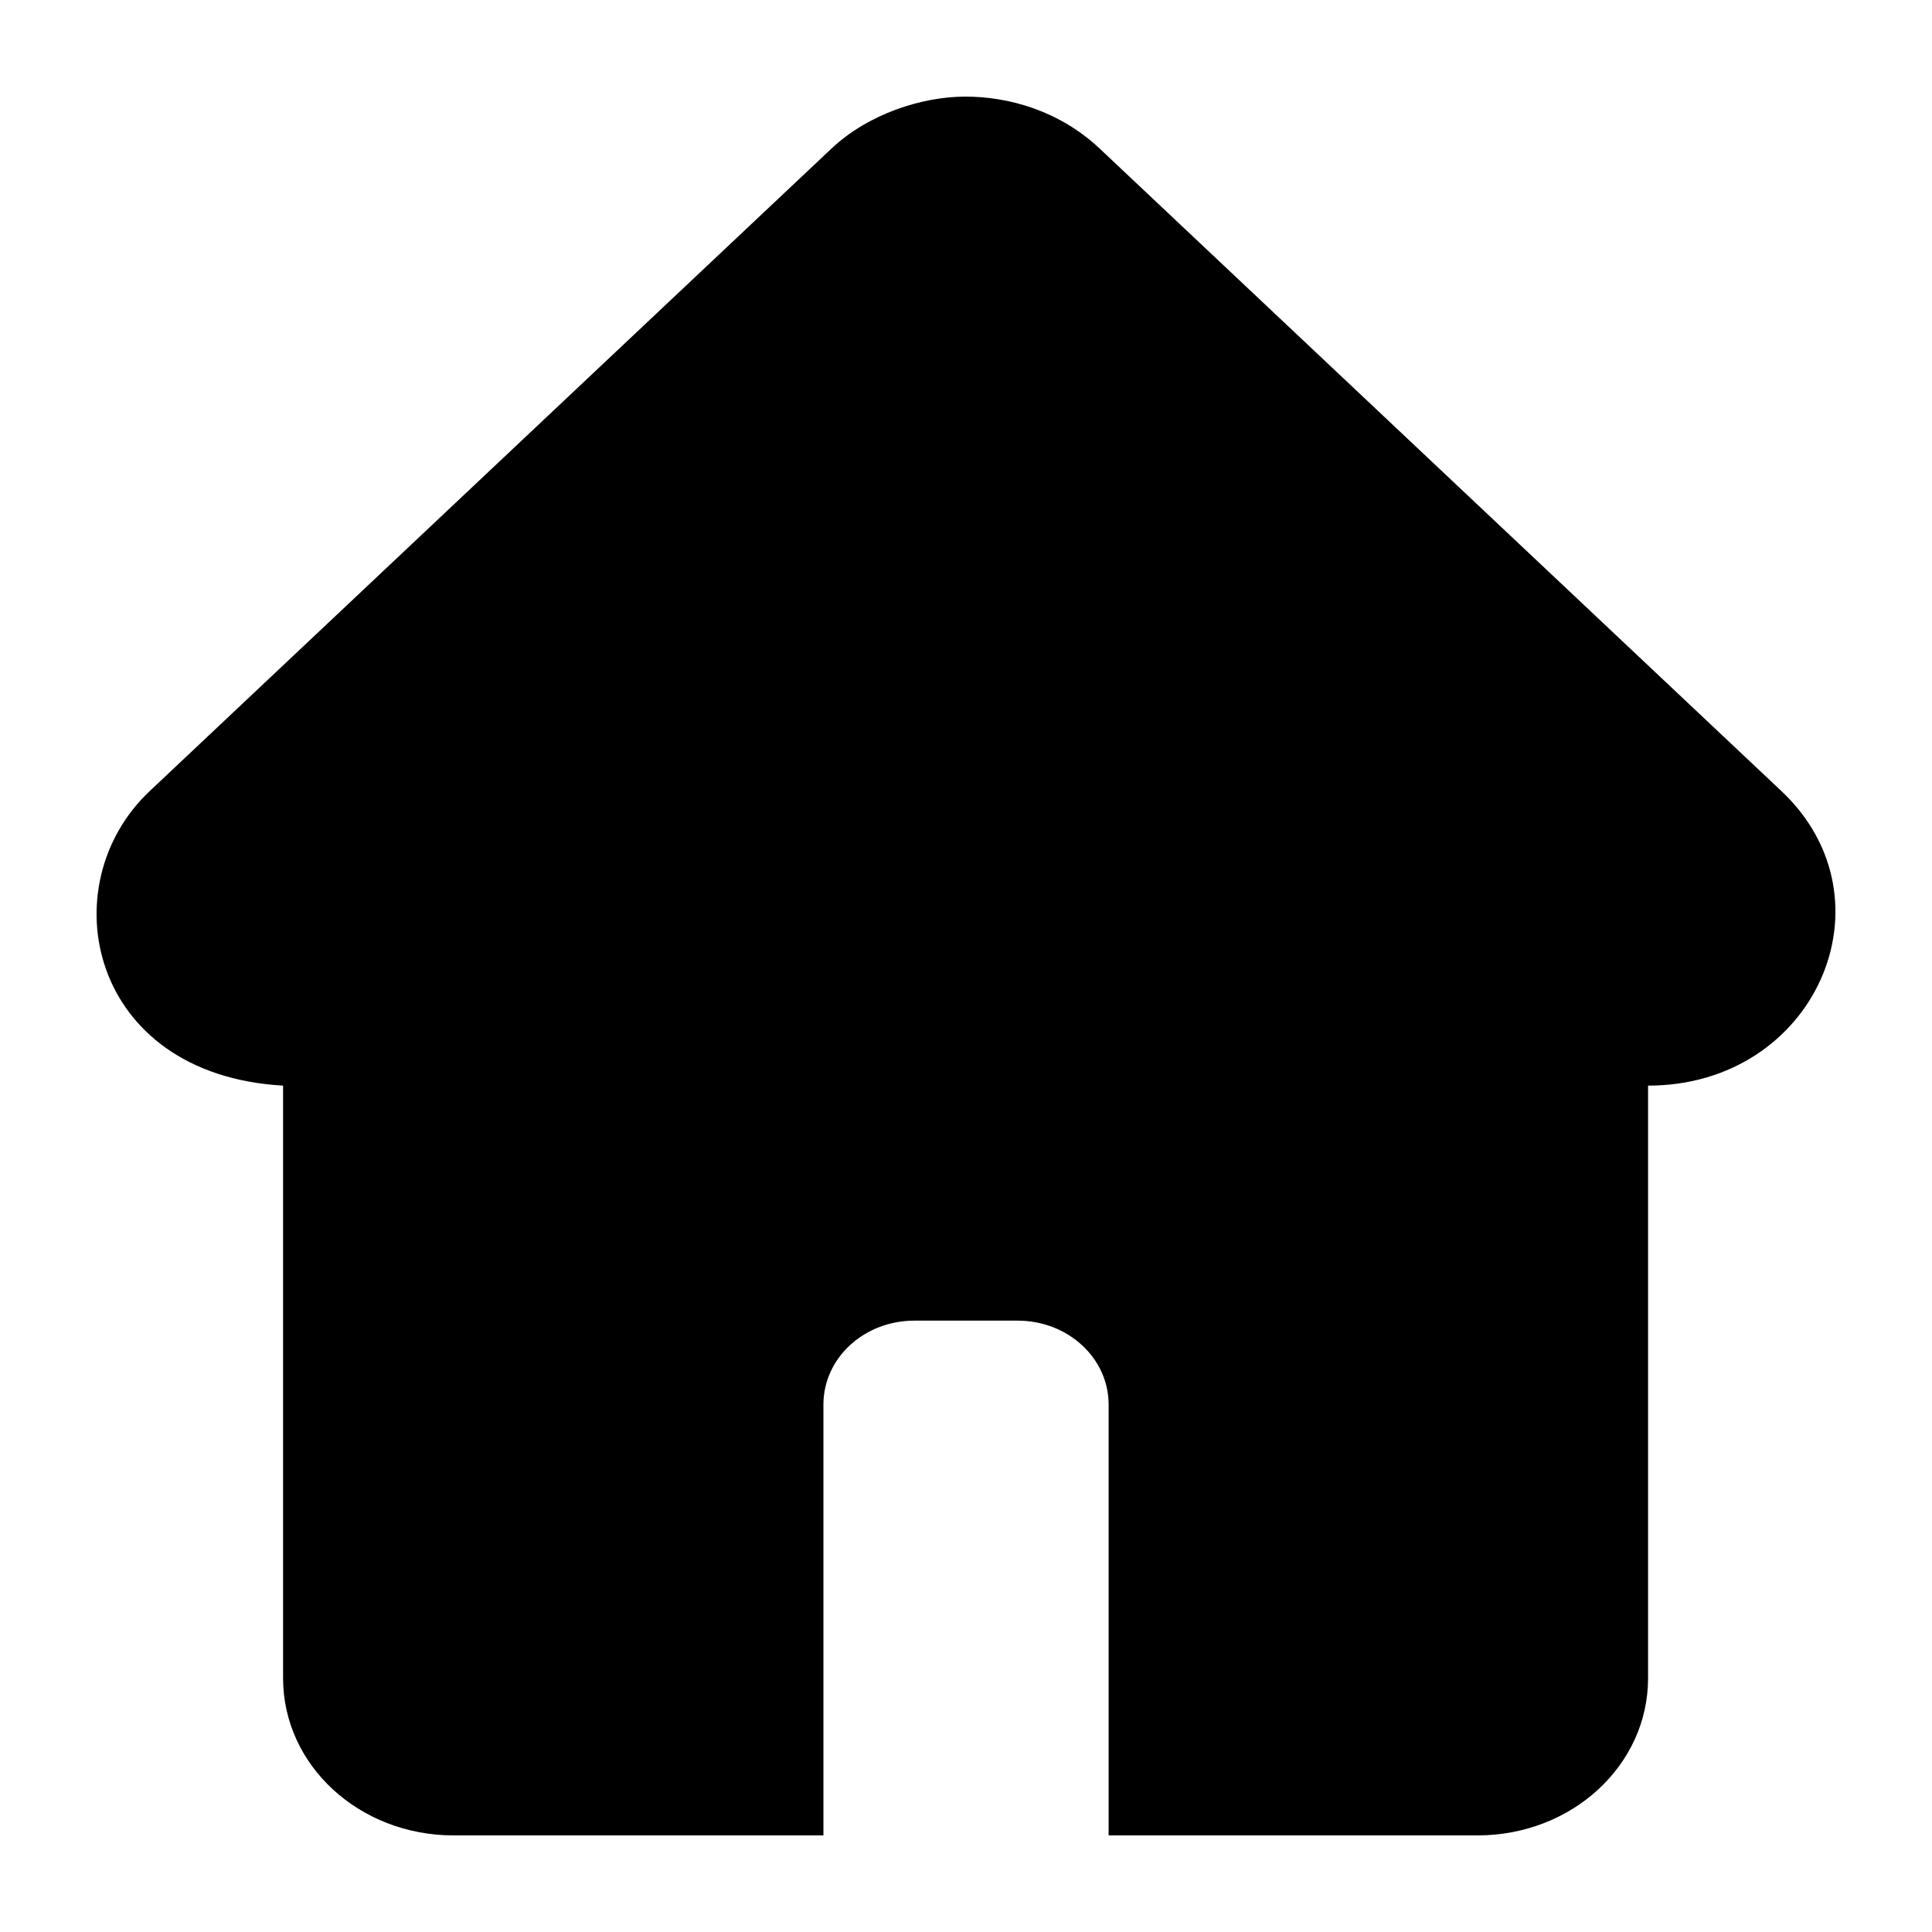
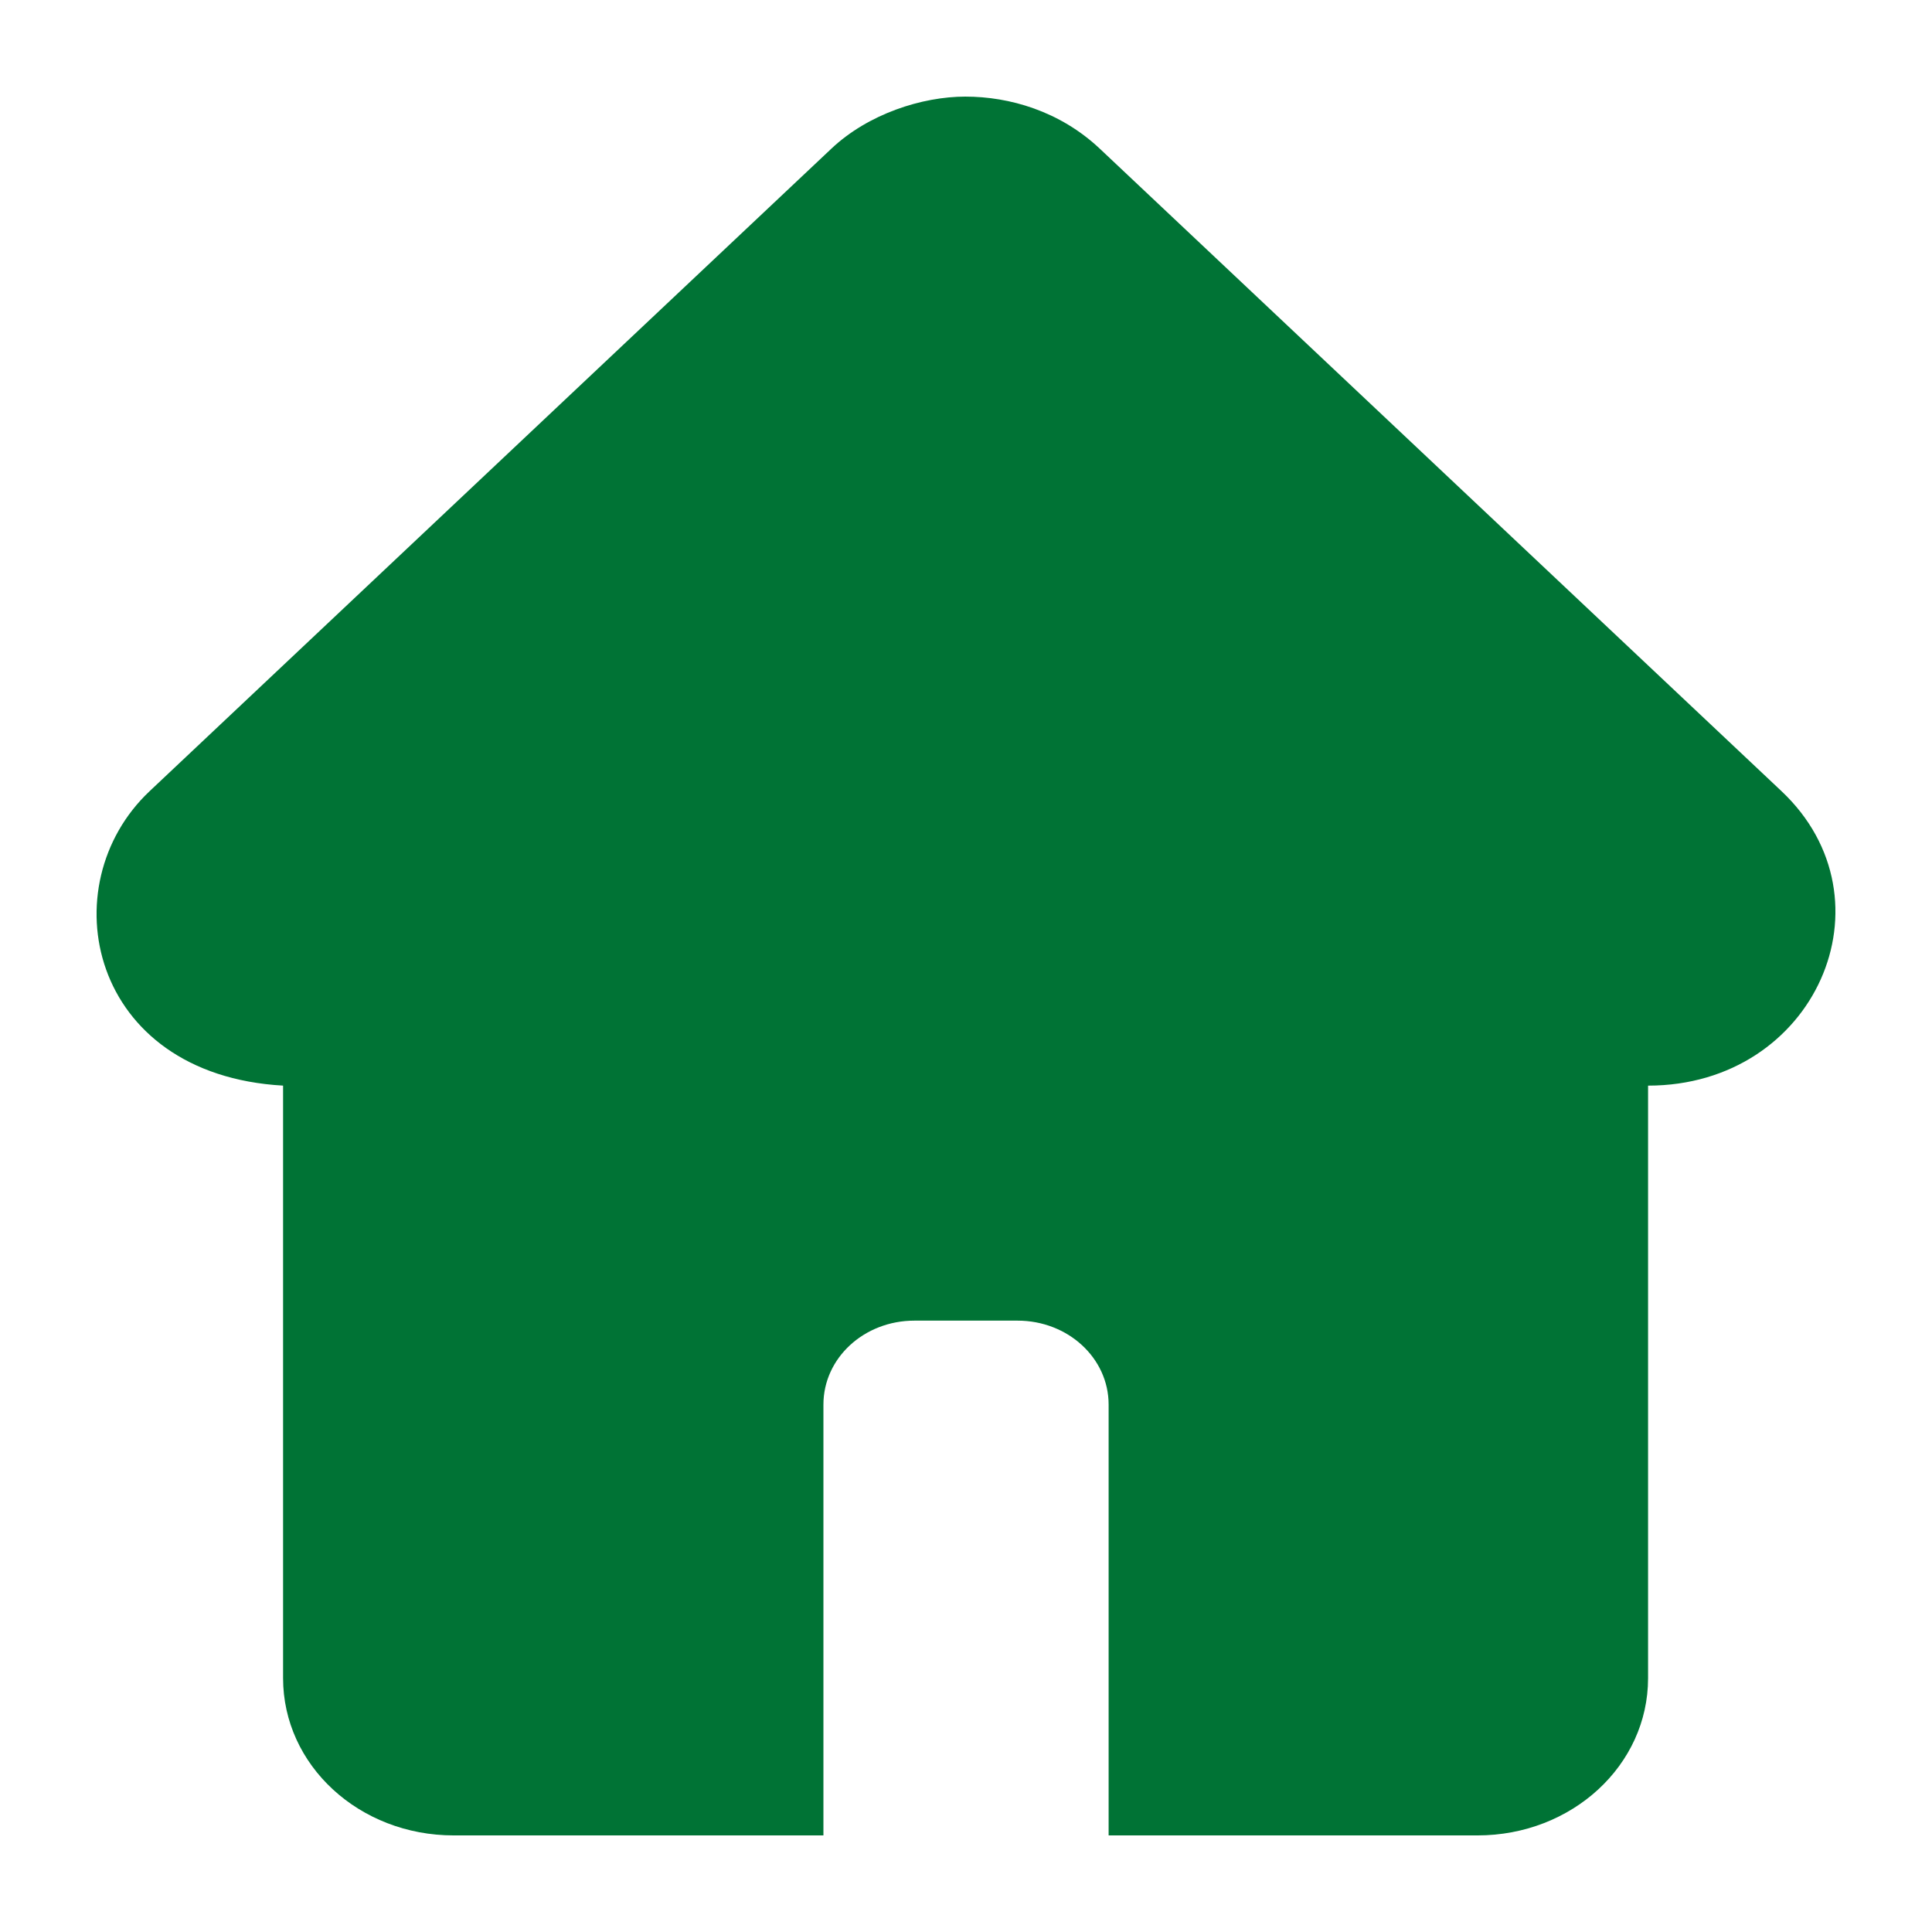
<svg xmlns="http://www.w3.org/2000/svg" width="1200pt" height="1200pt" version="1.1" viewBox="0 0 1200 1200">
-   <path d="m599.72 60c-27.094 0-60.469 10.781-83.297 32.297l-423.52 399.14c-61.922 58.406-37.688 176.02 82.922 182.86v368.02c0 54.141 47.25 97.688 105.98 97.688h229.64v-267.61c0-28.875 25.219-52.125 56.531-52.125h64.031c31.312 0 56.578 23.25 56.578 52.125v267.61h229.08c58.734 0 105.98-43.547 105.98-97.641v-368.06c104.06 0 154.45-115.41 82.922-182.86l-423.52-399.14c-24.844-23.391-56.25-32.297-83.344-32.297z" />
+   <path d="m599.72 60c-27.094 0-60.469 10.781-83.297 32.297l-423.52 399.14c-61.922 58.406-37.688 176.02 82.922 182.86v368.02c0 54.141 47.25 97.688 105.98 97.688h229.64v-267.61c0-28.875 25.219-52.125 56.531-52.125h64.031c31.312 0 56.578 23.25 56.578 52.125v267.61h229.08c58.734 0 105.98-43.547 105.98-97.641v-368.06c104.06 0 154.45-115.41 82.922-182.86l-423.52-399.14c-24.844-23.391-56.25-32.297-83.344-32.297z" fill="#007335" />
</svg>
